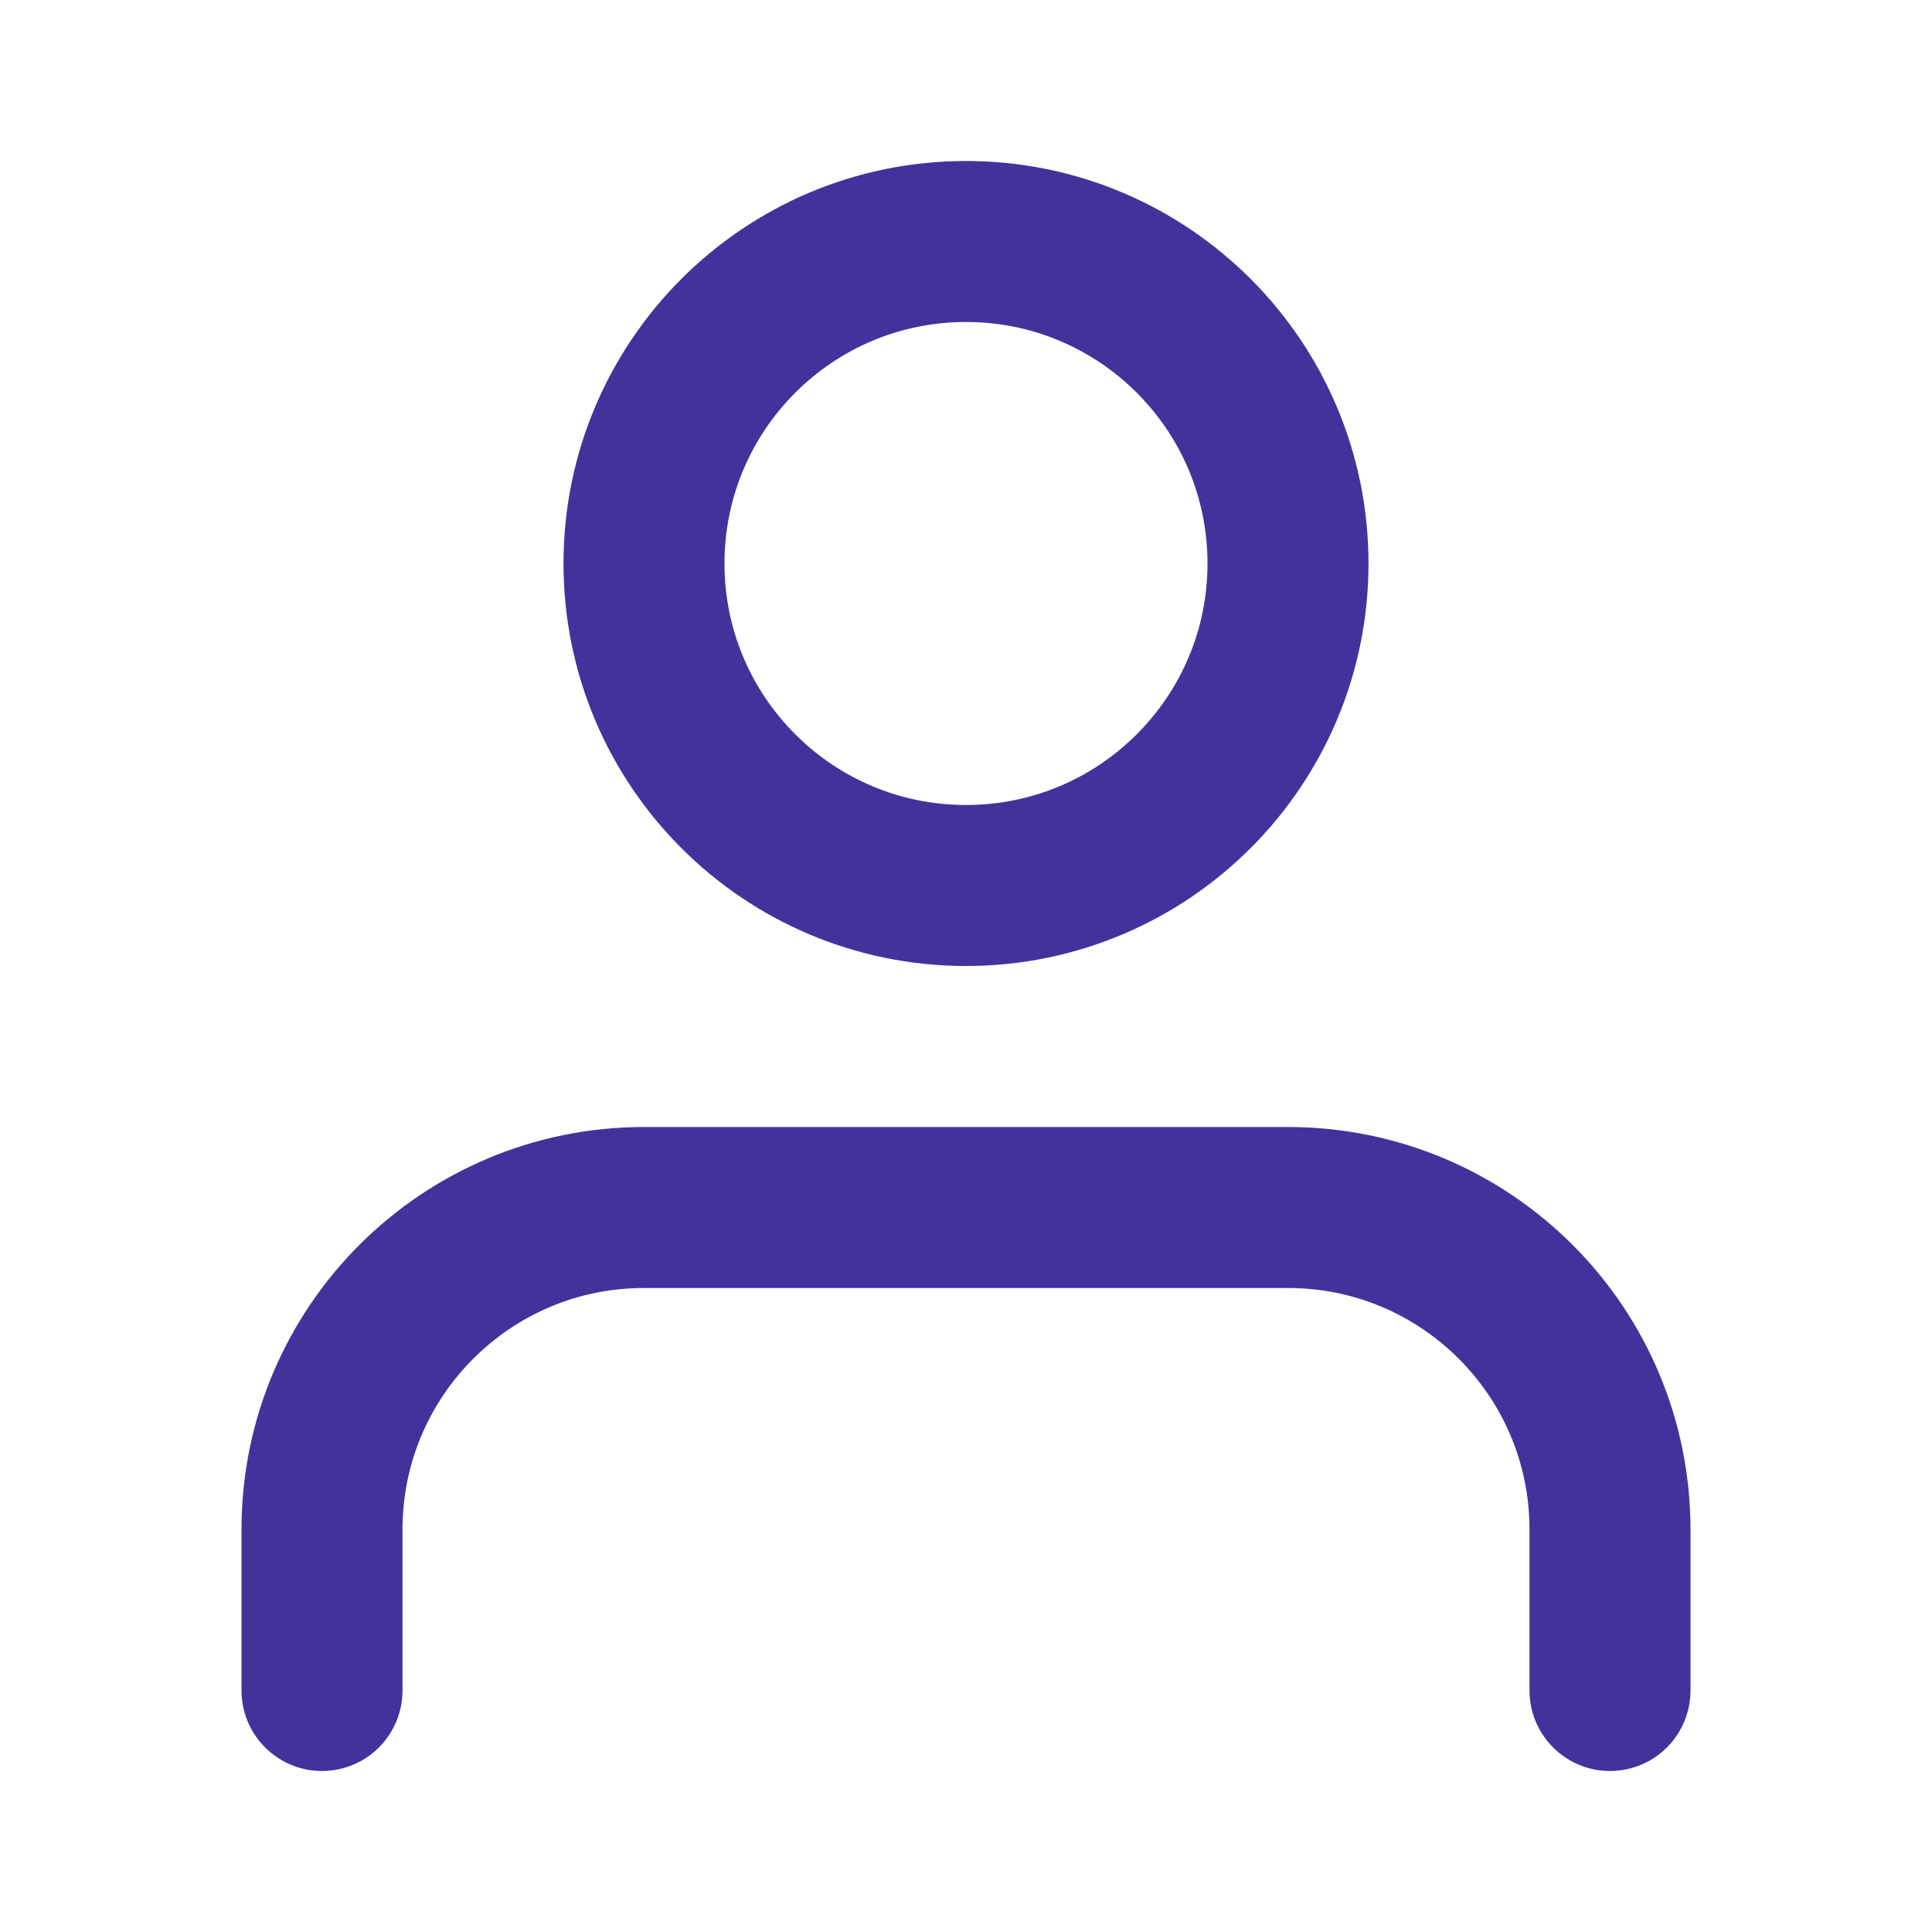
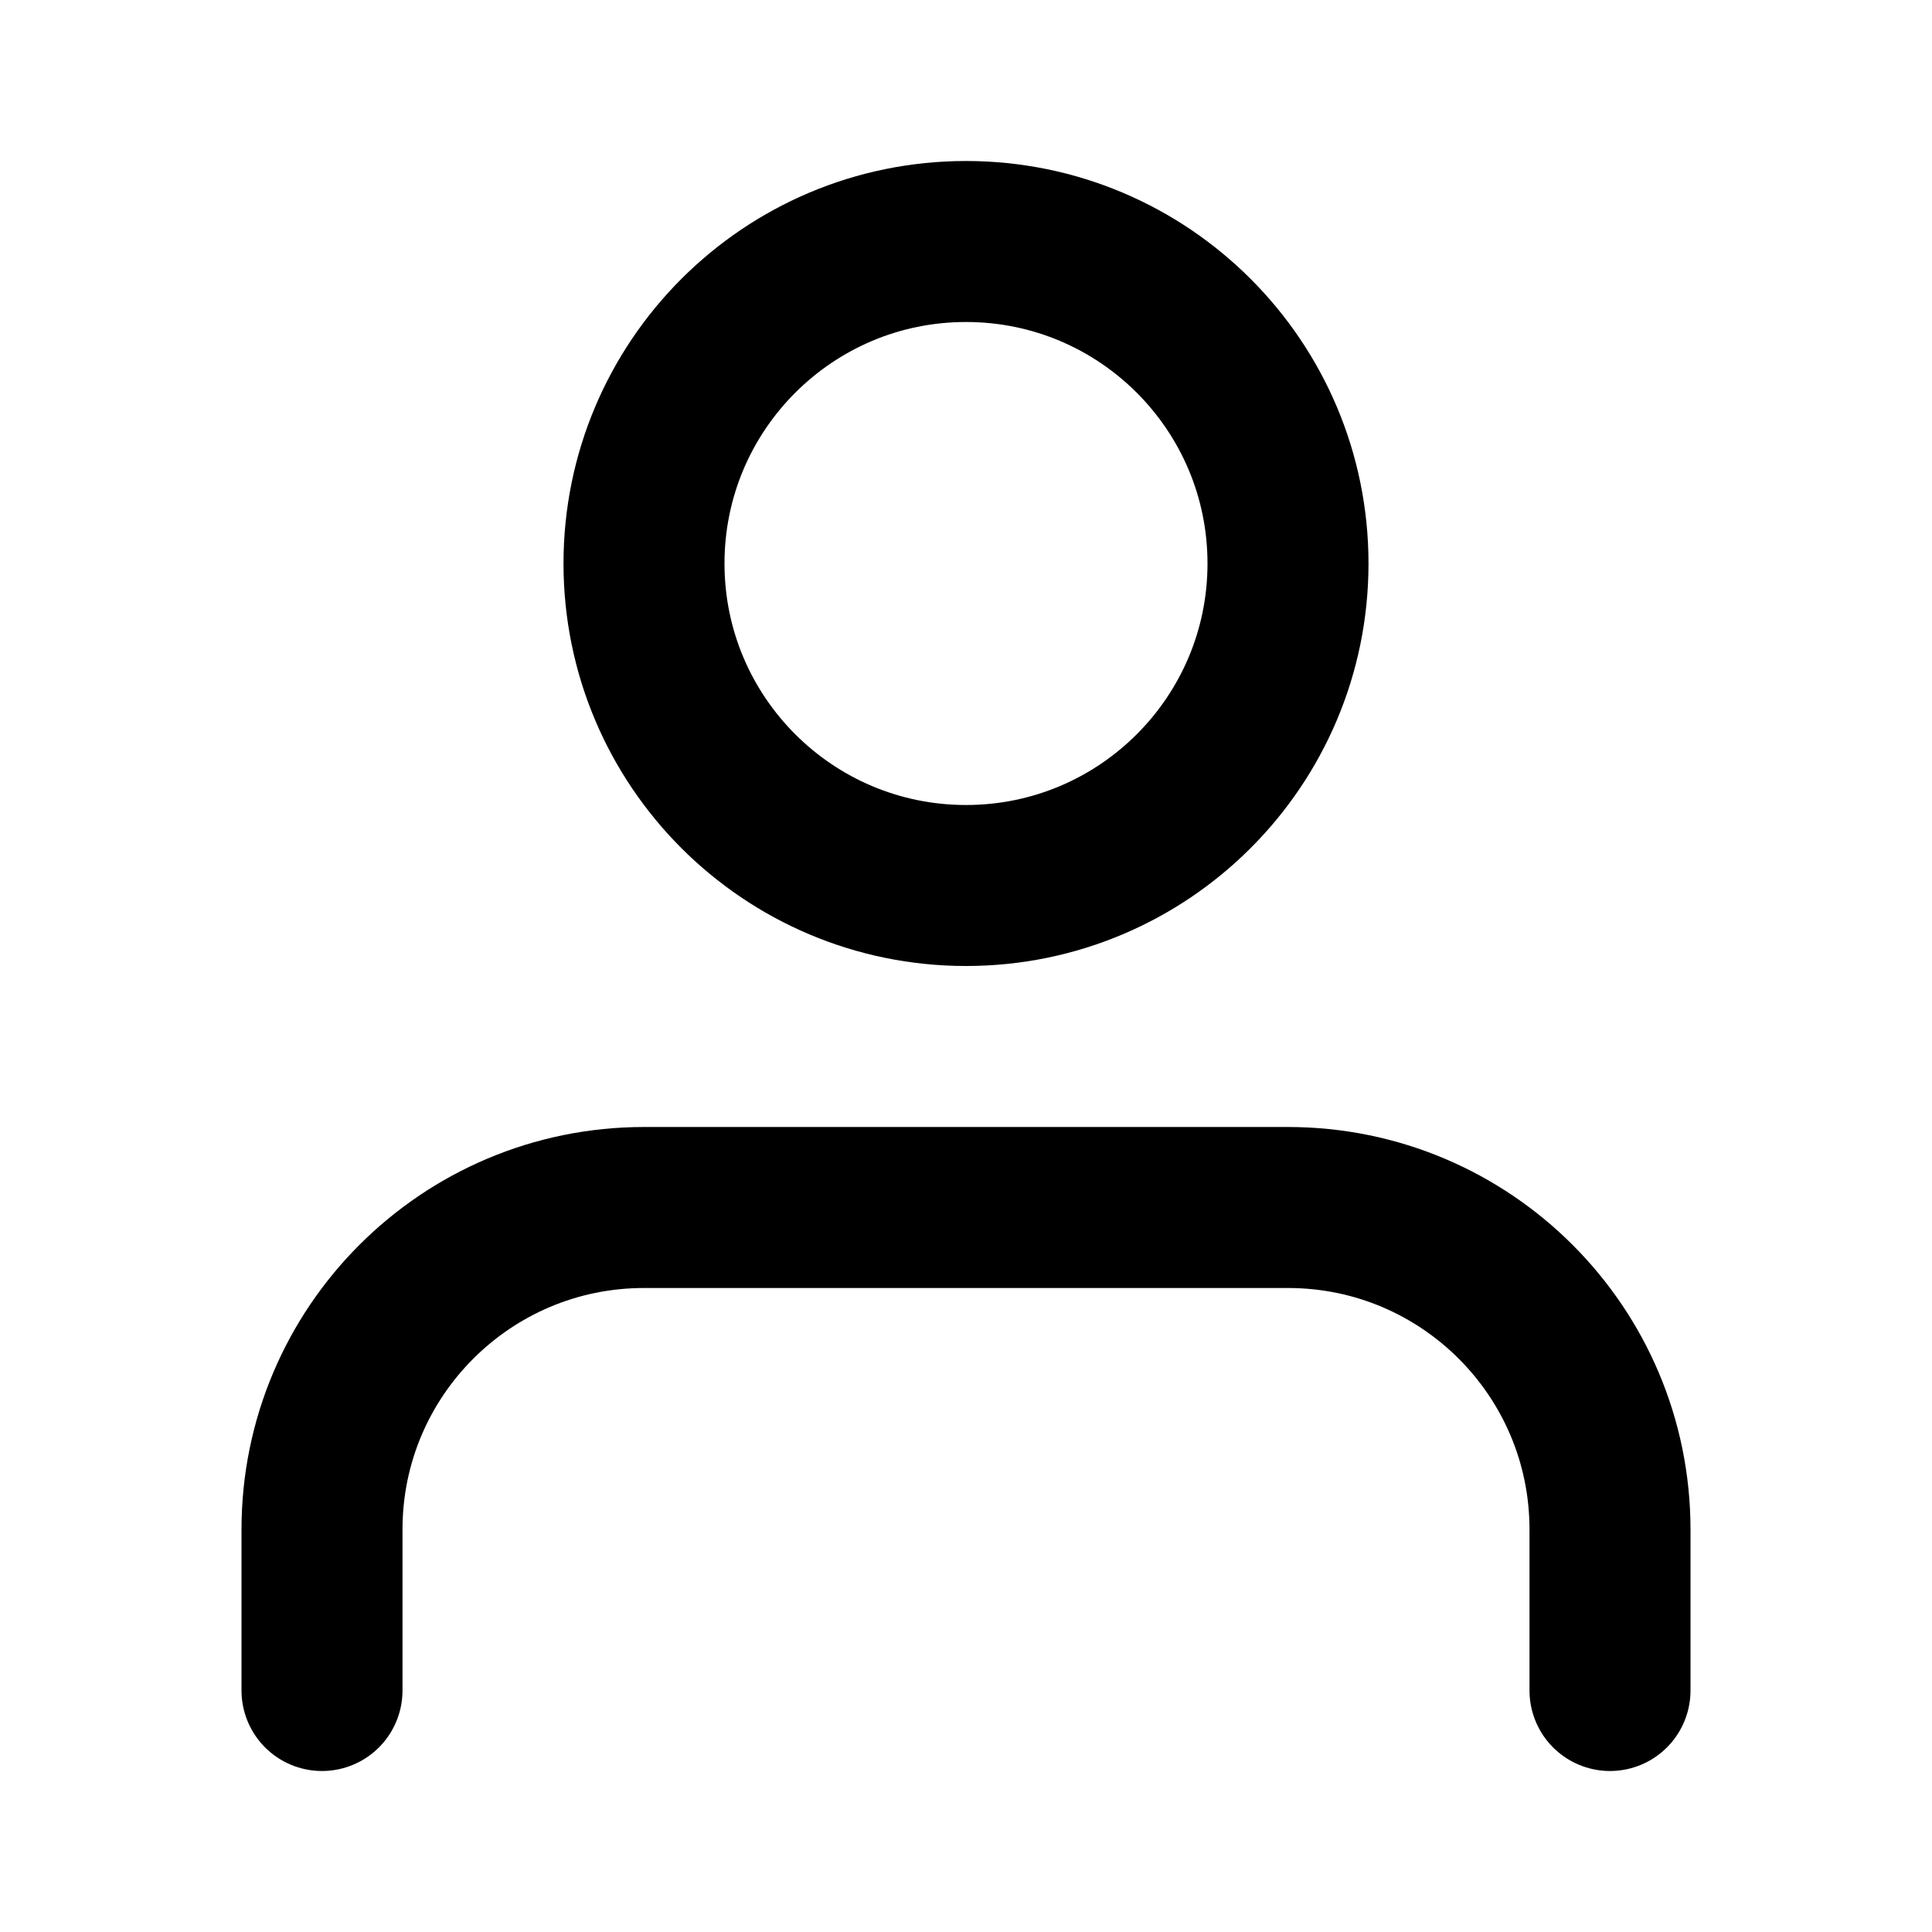
- <svg xmlns="http://www.w3.org/2000/svg" width="24" height="24" viewBox="0 0 24 24" fill="none" stroke="#44329C" stroke-width="2" stroke-linecap="round" stroke-linejoin="round" class="feather feather-user">
+ <svg xmlns="http://www.w3.org/2000/svg" width="24" height="24" viewBox="0 0 24 24" fill="none" stroke="currentColor" stroke-width="2" stroke-linecap="round" stroke-linejoin="round" class="feather feather-user">
  <path d="M20 21v-2a4 4 0 0 0-4-4H8a4 4 0 0 0-4 4v2" />
  <circle cx="12" cy="7" r="4" />
</svg>
